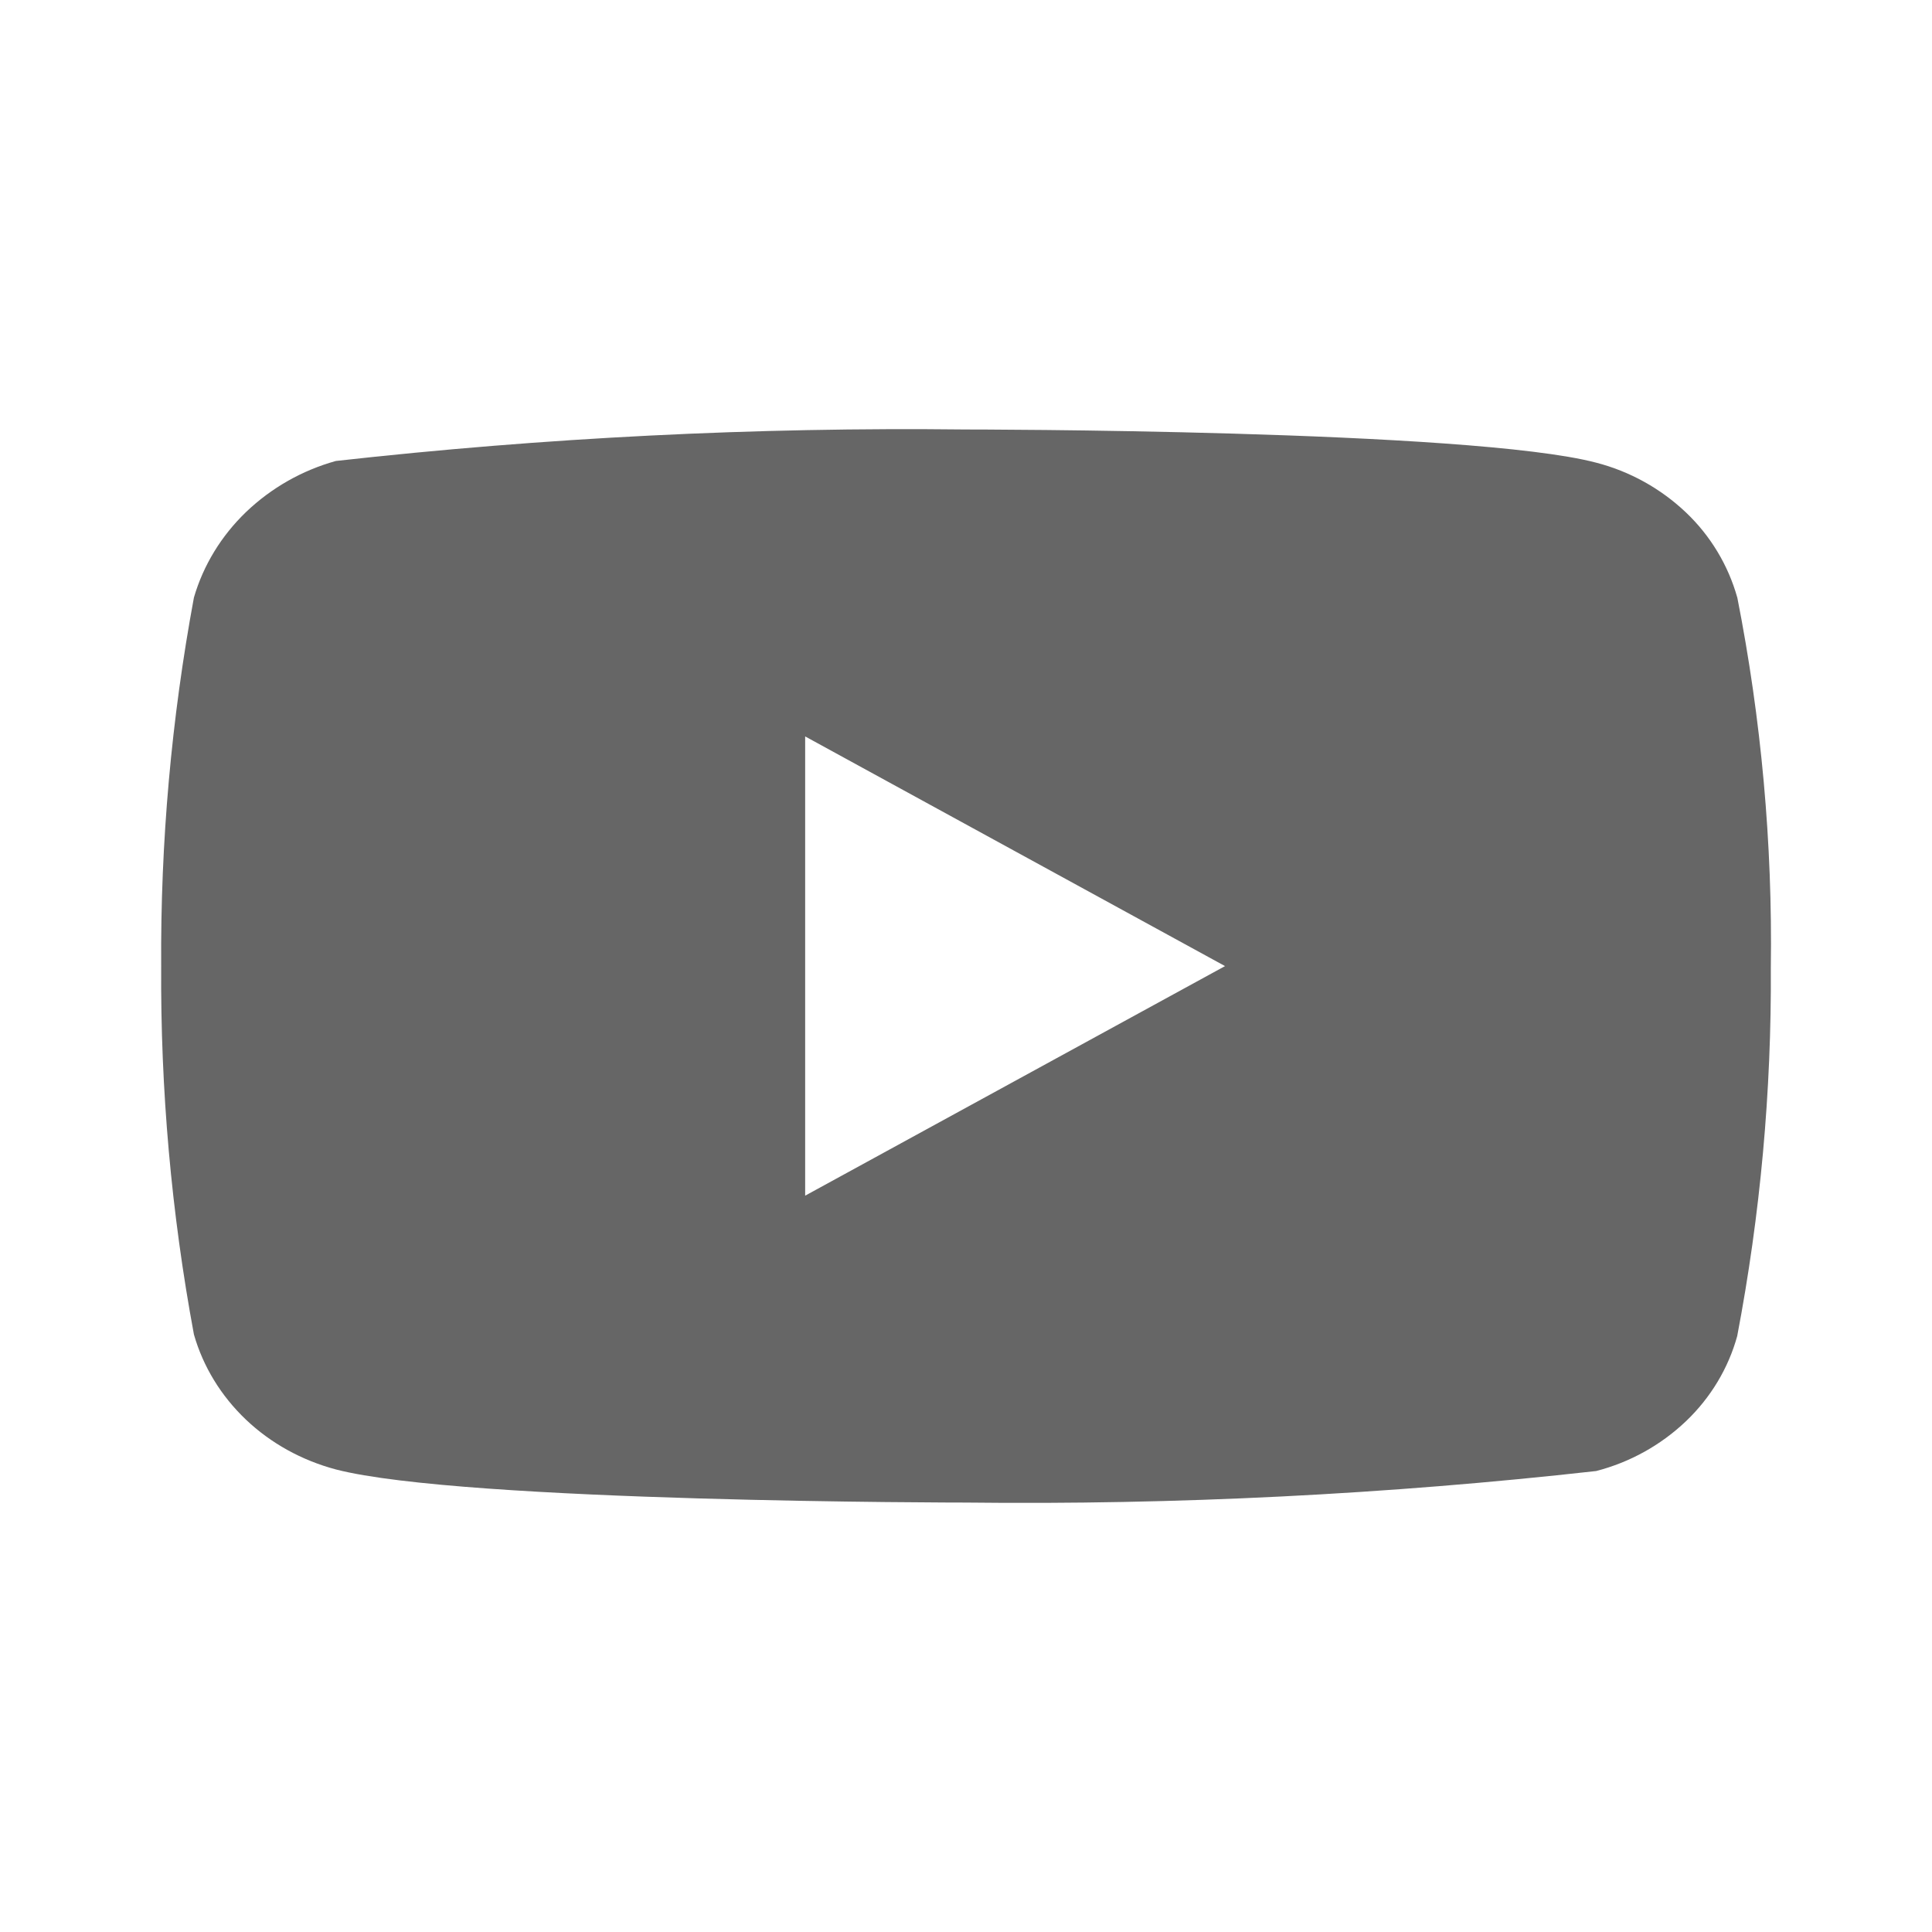
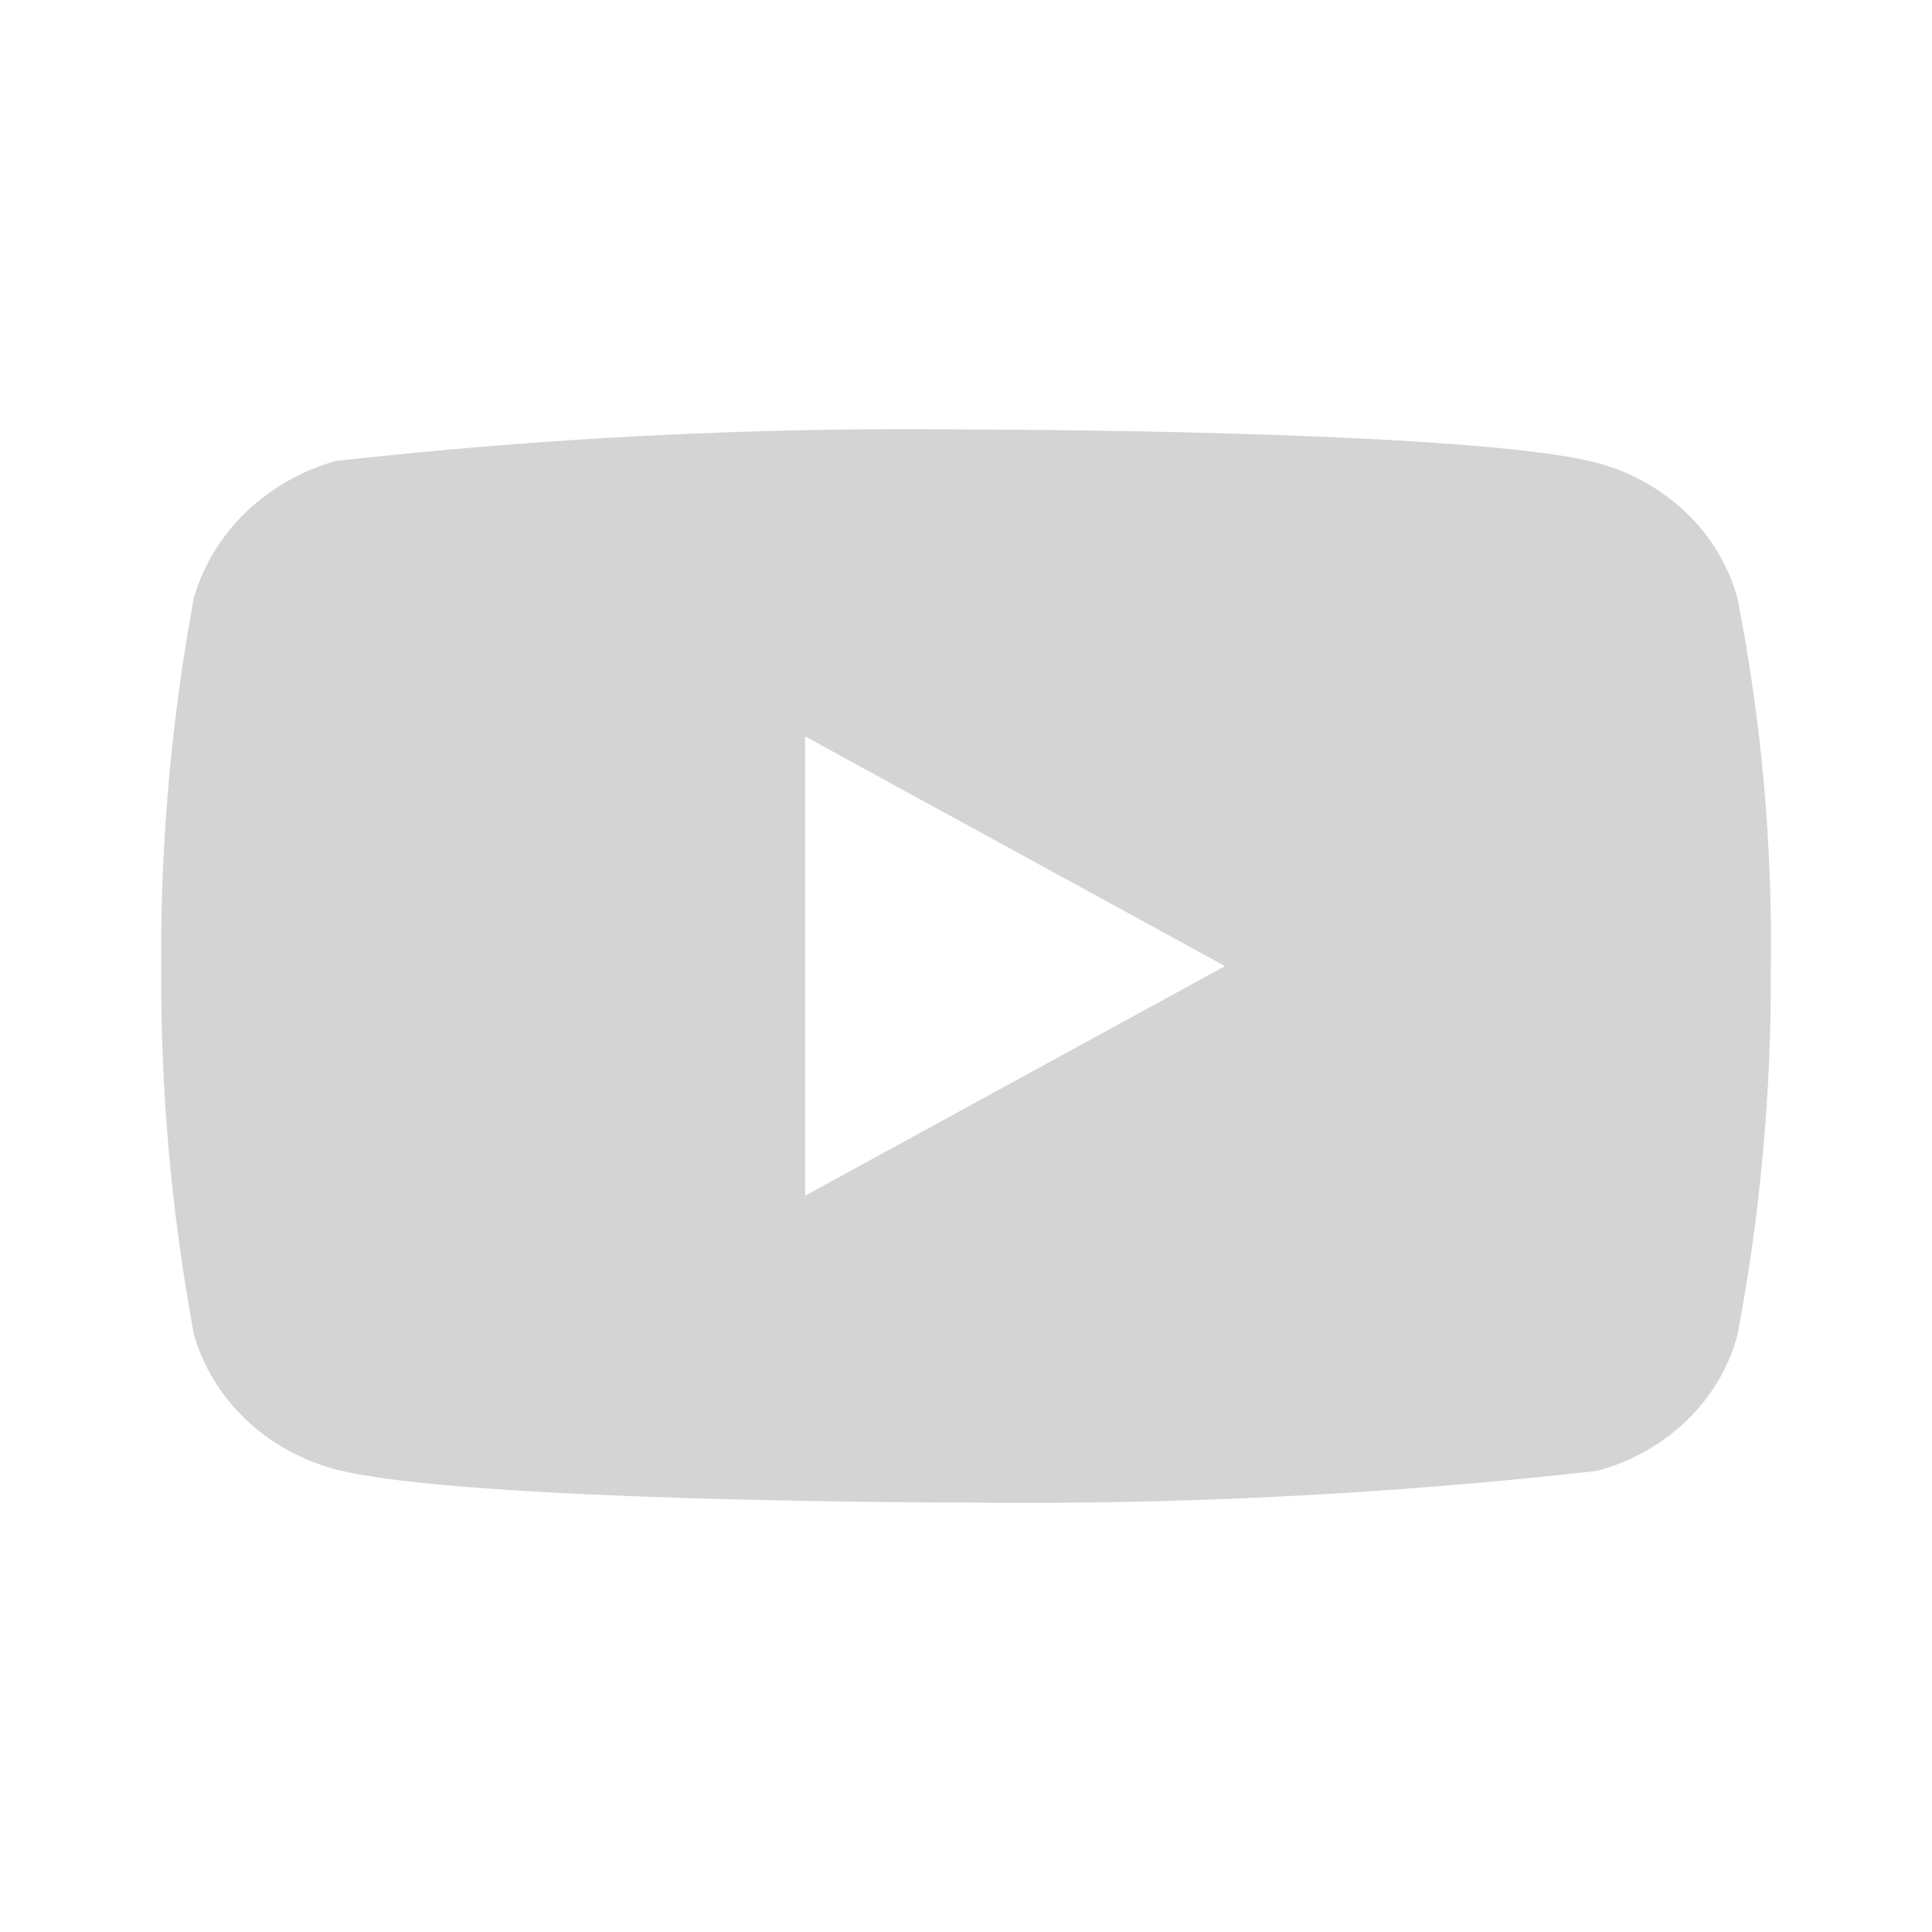
<svg xmlns="http://www.w3.org/2000/svg" width="40" height="40" viewBox="0 0 40 40" fill="none">
-   <path d="M35.969 12.373C35.78 11.7 35.412 11.09 34.905 10.609C34.383 10.114 33.744 9.759 33.047 9.579C30.439 8.892 19.992 8.892 19.992 8.892C15.636 8.842 11.282 9.06 6.953 9.544C6.256 9.738 5.618 10.1 5.095 10.6C4.581 11.094 4.209 11.704 4.015 12.371C3.548 14.887 3.321 17.442 3.337 20C3.321 22.557 3.547 25.11 4.015 27.629C4.205 28.294 4.576 28.901 5.091 29.391C5.606 29.881 6.248 30.235 6.953 30.423C9.596 31.109 19.992 31.109 19.992 31.109C24.353 31.159 28.713 30.941 33.047 30.456C33.744 30.276 34.383 29.922 34.905 29.426C35.419 28.936 35.784 28.326 35.967 27.662C36.446 25.148 36.679 22.592 36.663 20.032C36.699 17.462 36.466 14.894 35.969 12.371V12.373ZM16.67 24.755V15.247L25.363 20.002L16.67 24.755Z" fill="#666666" />
+   <path d="M35.969 12.373C35.78 11.7 35.412 11.09 34.905 10.609C34.383 10.114 33.744 9.759 33.047 9.579C30.439 8.892 19.992 8.892 19.992 8.892C15.636 8.842 11.282 9.06 6.953 9.544C6.256 9.738 5.618 10.1 5.095 10.6C4.581 11.094 4.209 11.704 4.015 12.371C3.548 14.887 3.321 17.442 3.337 20C3.321 22.557 3.547 25.11 4.015 27.629C4.205 28.294 4.576 28.901 5.091 29.391C5.606 29.881 6.248 30.235 6.953 30.423C9.596 31.109 19.992 31.109 19.992 31.109C24.353 31.159 28.713 30.941 33.047 30.456C33.744 30.276 34.383 29.922 34.905 29.426C35.419 28.936 35.784 28.326 35.967 27.662C36.446 25.148 36.679 22.592 36.663 20.032C36.699 17.462 36.466 14.894 35.969 12.371V12.373ZM16.67 24.755V15.247L25.363 20.002L16.67 24.755Z" fill="#d4d4d4" />
</svg>
